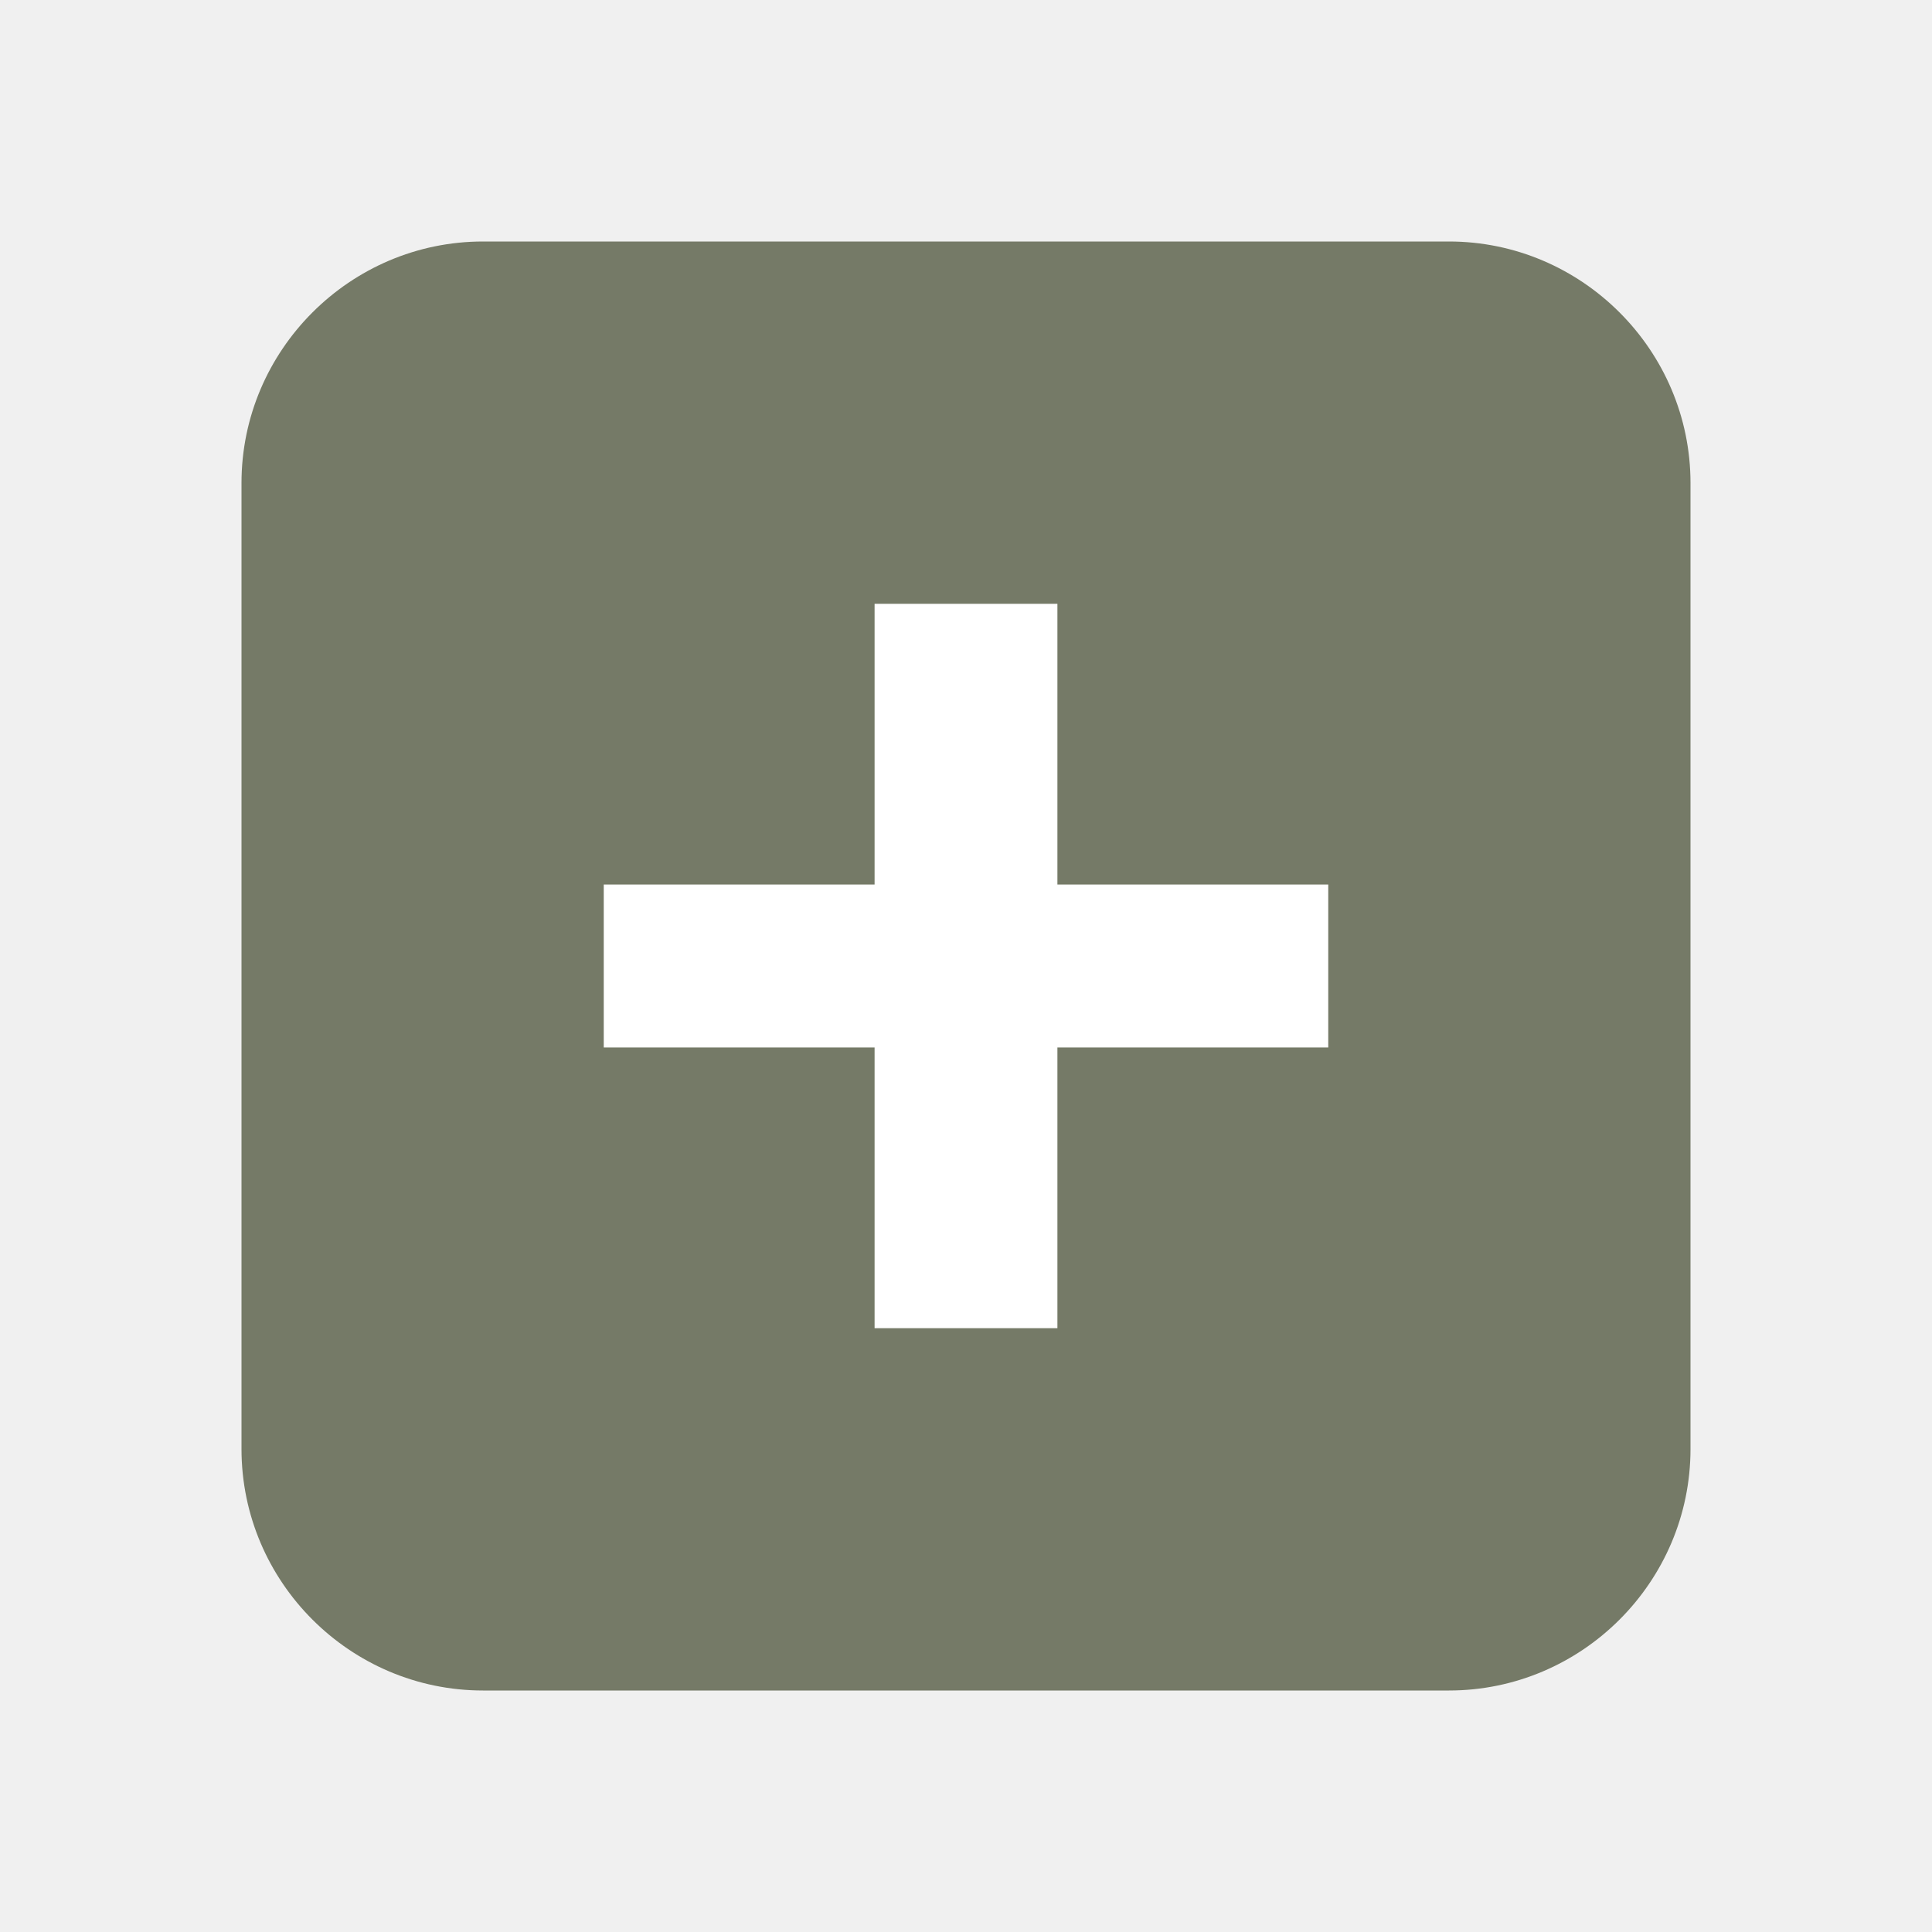
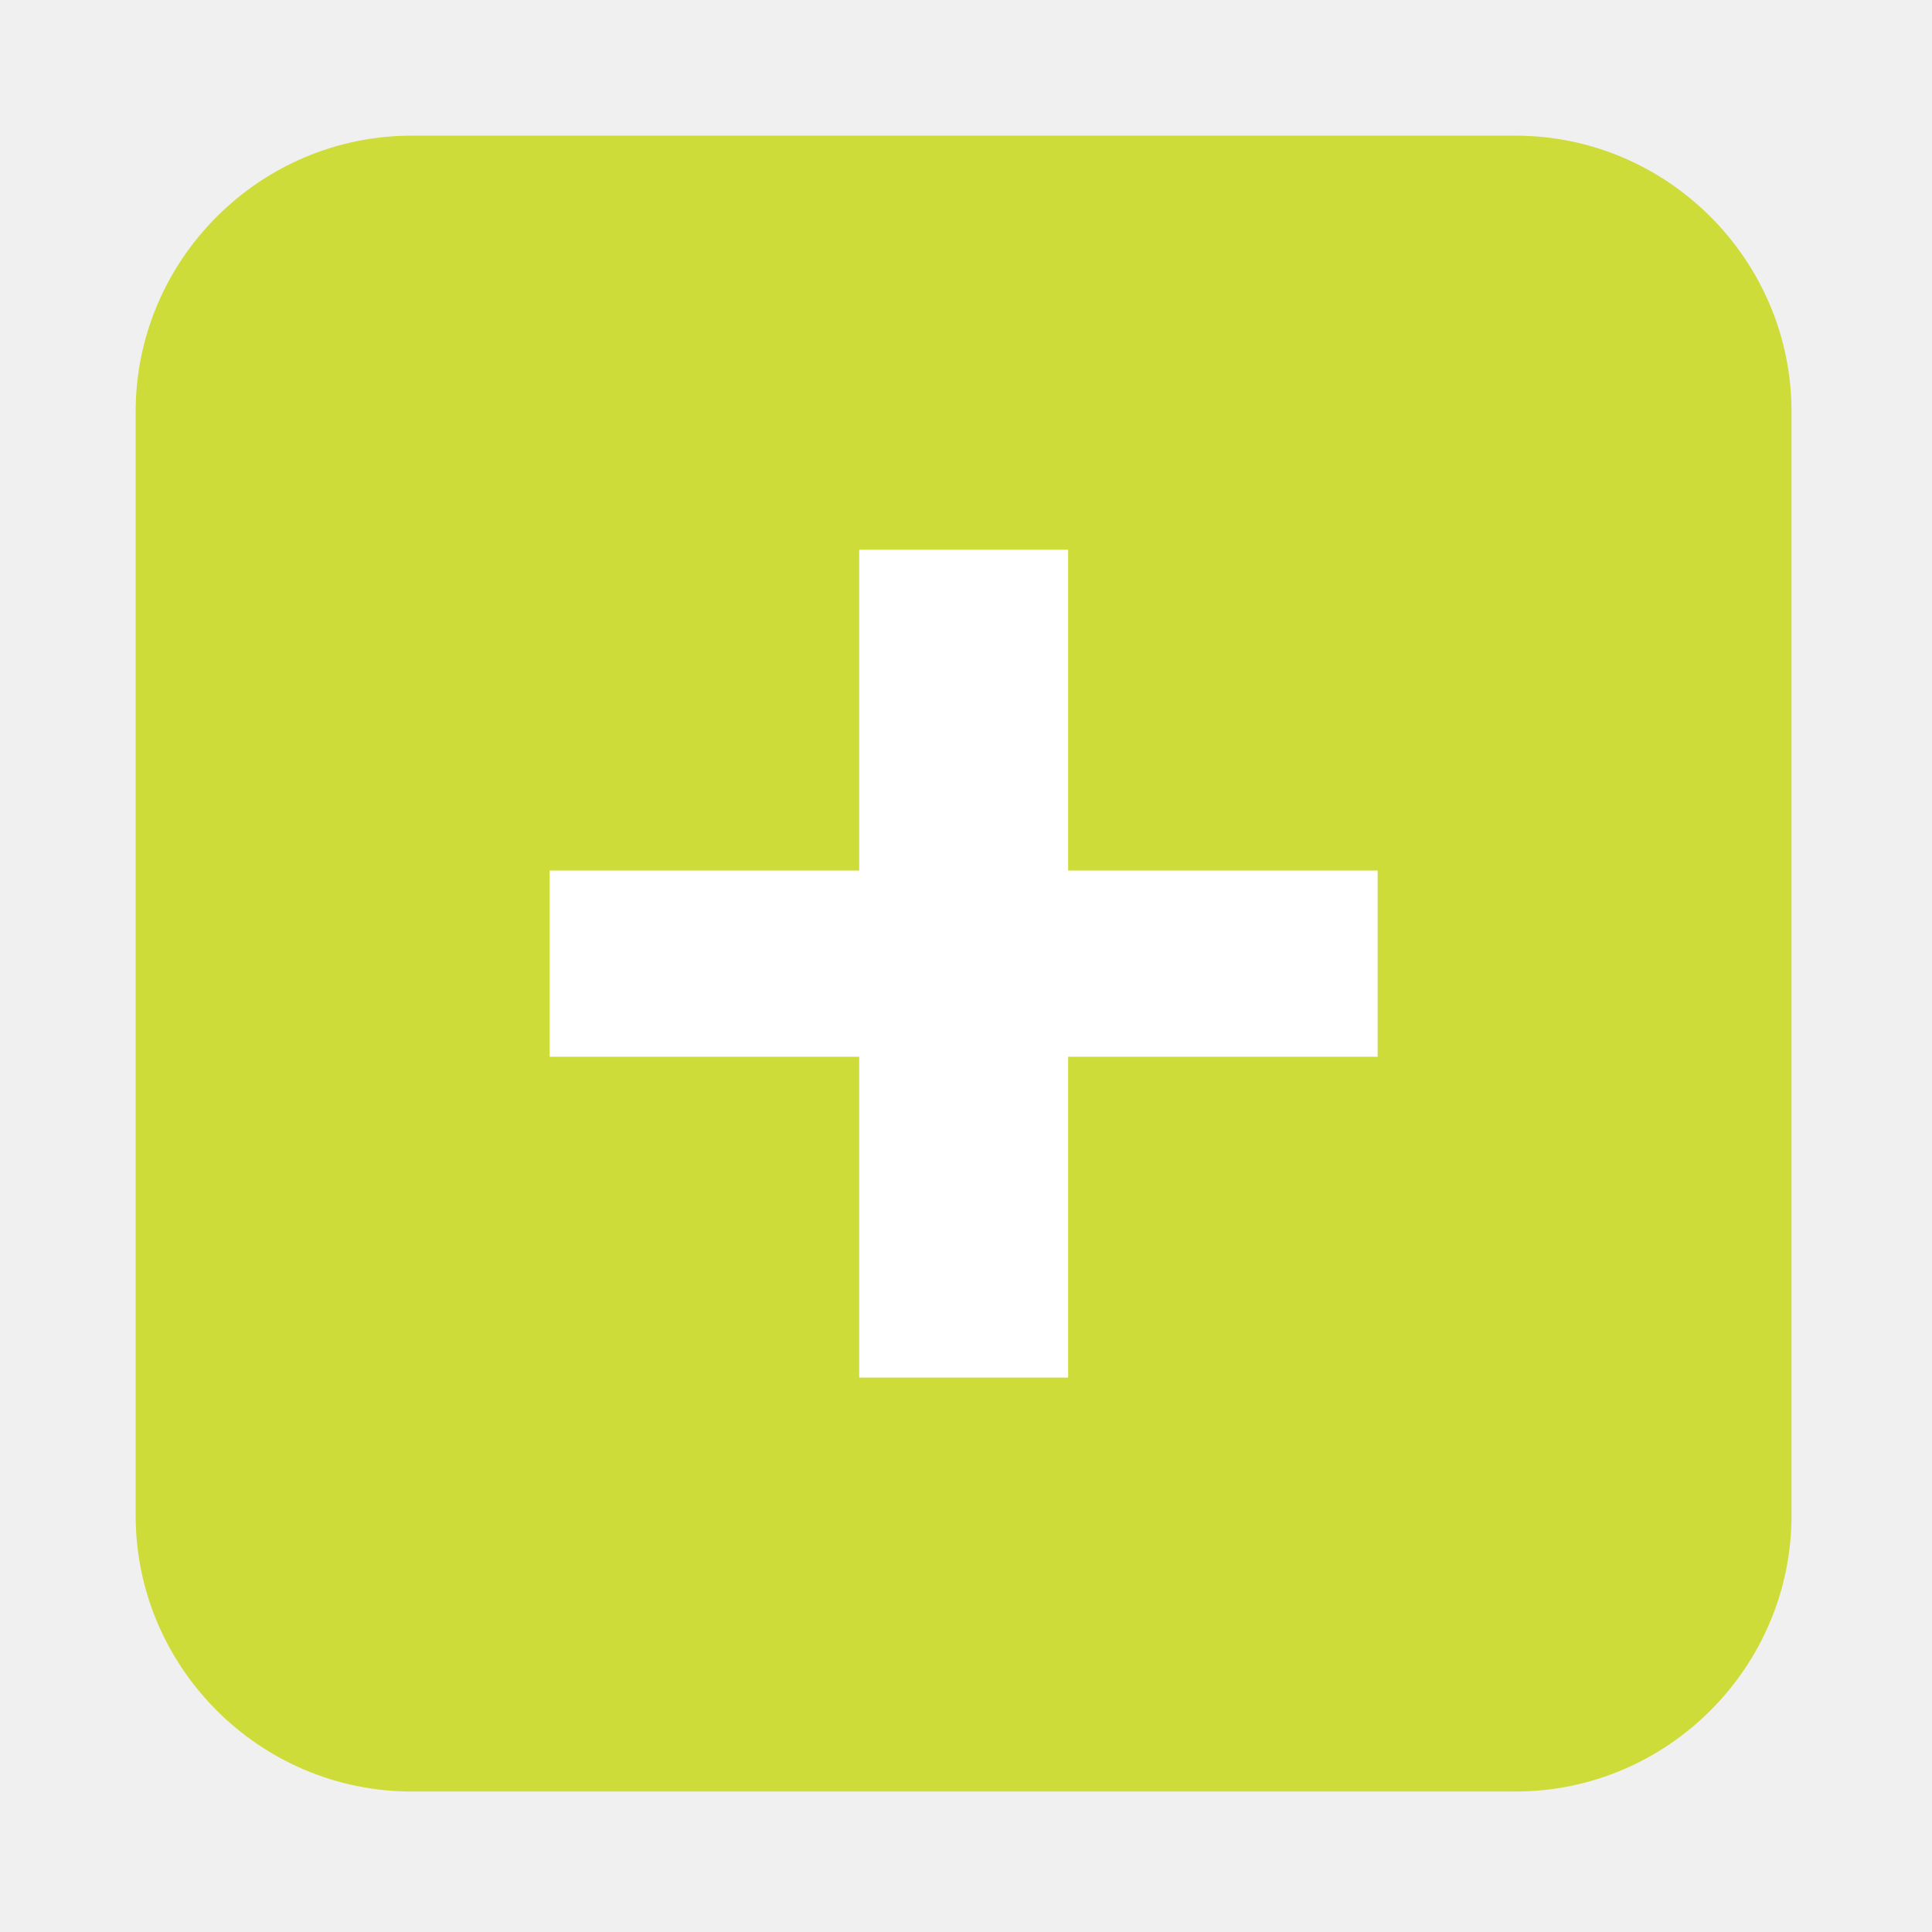
- <svg xmlns="http://www.w3.org/2000/svg" version="1.1" width="16" height="16" viewBox="0 0 16 16" id="svg2">
+ <svg xmlns="http://www.w3.org/2000/svg" version="1.1" width="14" height="14" viewBox="0 0 14 14" id="svg2">
  <defs id="defs11">
    <linearGradient id="linearGradient5254">
      <stop id="stop5256" style="stop-color:#000000;stop-opacity:1" offset="0" />
    </linearGradient>
  </defs>
-   <g id="icomoon-ignore">
-     <line id="line5" stroke="#449FDB" y2="0" x2="0" y1="0" x1="0" stroke-width="1" style="stroke:#449fdb;stroke-width:1" />
+   <g id="icomoon-ignore" transform="translate(-1.016949,-1.016949)">
+     <line id="line5" y2="0" x2="0" y1="0" x1="0" style="stroke:#449fdb;stroke-width:1" />
  </g>
-   <path d="M 12,2 4,2 C 2.9,2 2,2.9 2,4 l 0,8 C 2,13.101 2.9,14 4,14 l 8,0 C 13.1,14 14,13.101 14,12 l 0,-8 C 14,2.9 13.1,2 12,2 z" id="path7" style="fill:#757a67;fill-opacity:1" />
-   <g transform="matrix(0.9655597,0,0,0.9031961,0.2755227,0.7744309)" id="text4407" style="font-size:14.795px;font-style:normal;font-variant:normal;font-weight:normal;font-stretch:normal;line-height:125%;letter-spacing:0px;word-spacing:0px;fill:#ffffff;fill-opacity:1;stroke:none;font-family:Monospace;-inkscape-font-specification:Monospace">
-     <path d="m 4.893,7.253 2.323,0 0,-2.574 1.568,0 0,2.574 2.323,0 0,1.494 -2.323,0 0,2.574 -1.568,0 0,-2.574 -2.323,0 0,-1.494" id="path2989" style="font-weight:bold;fill:#ffffff;font-family:Ubuntu Mono;-inkscape-font-specification:Ubuntu Mono Bold" />
+   <path d="m 10.983,0.983 -8,0 c -1.1,0 -2,0.9 -2,2 l 0,7.999 c 0,1.101 0.9,2 2,2 l 7.999,0 c 1.1,0 2,-0.899 2,-2 l 0,-7.999 c 2.5e-4,-1.1 -0.9,-2 -2,-2 z" id="path7" style="fill:#cddc39;fill-opacity:1" />
+   <g transform="matrix(0.9655597,0,0,0.9031961,-0.7414264,-0.2425183)" id="text4407" style="font-style:normal;font-variant:normal;font-weight:normal;font-stretch:normal;font-size:14.795px;line-height:125%;font-family:Monospace;-inkscape-font-specification:Monospace;letter-spacing:0px;word-spacing:0px;fill:#ffffff;fill-opacity:1;stroke:none">
+     <path d="m 4.893,7.253 2.323,0 0,-2.574 1.568,0 0,2.574 2.323,0 0,1.494 -2.323,0 0,2.574 -1.568,0 0,-2.574 -2.323,0 0,-1.494" id="path2989" style="font-weight:bold;font-family:'Ubuntu Mono';-inkscape-font-specification:'Ubuntu Mono Bold';fill:#ffffff" />
  </g>
</svg>
